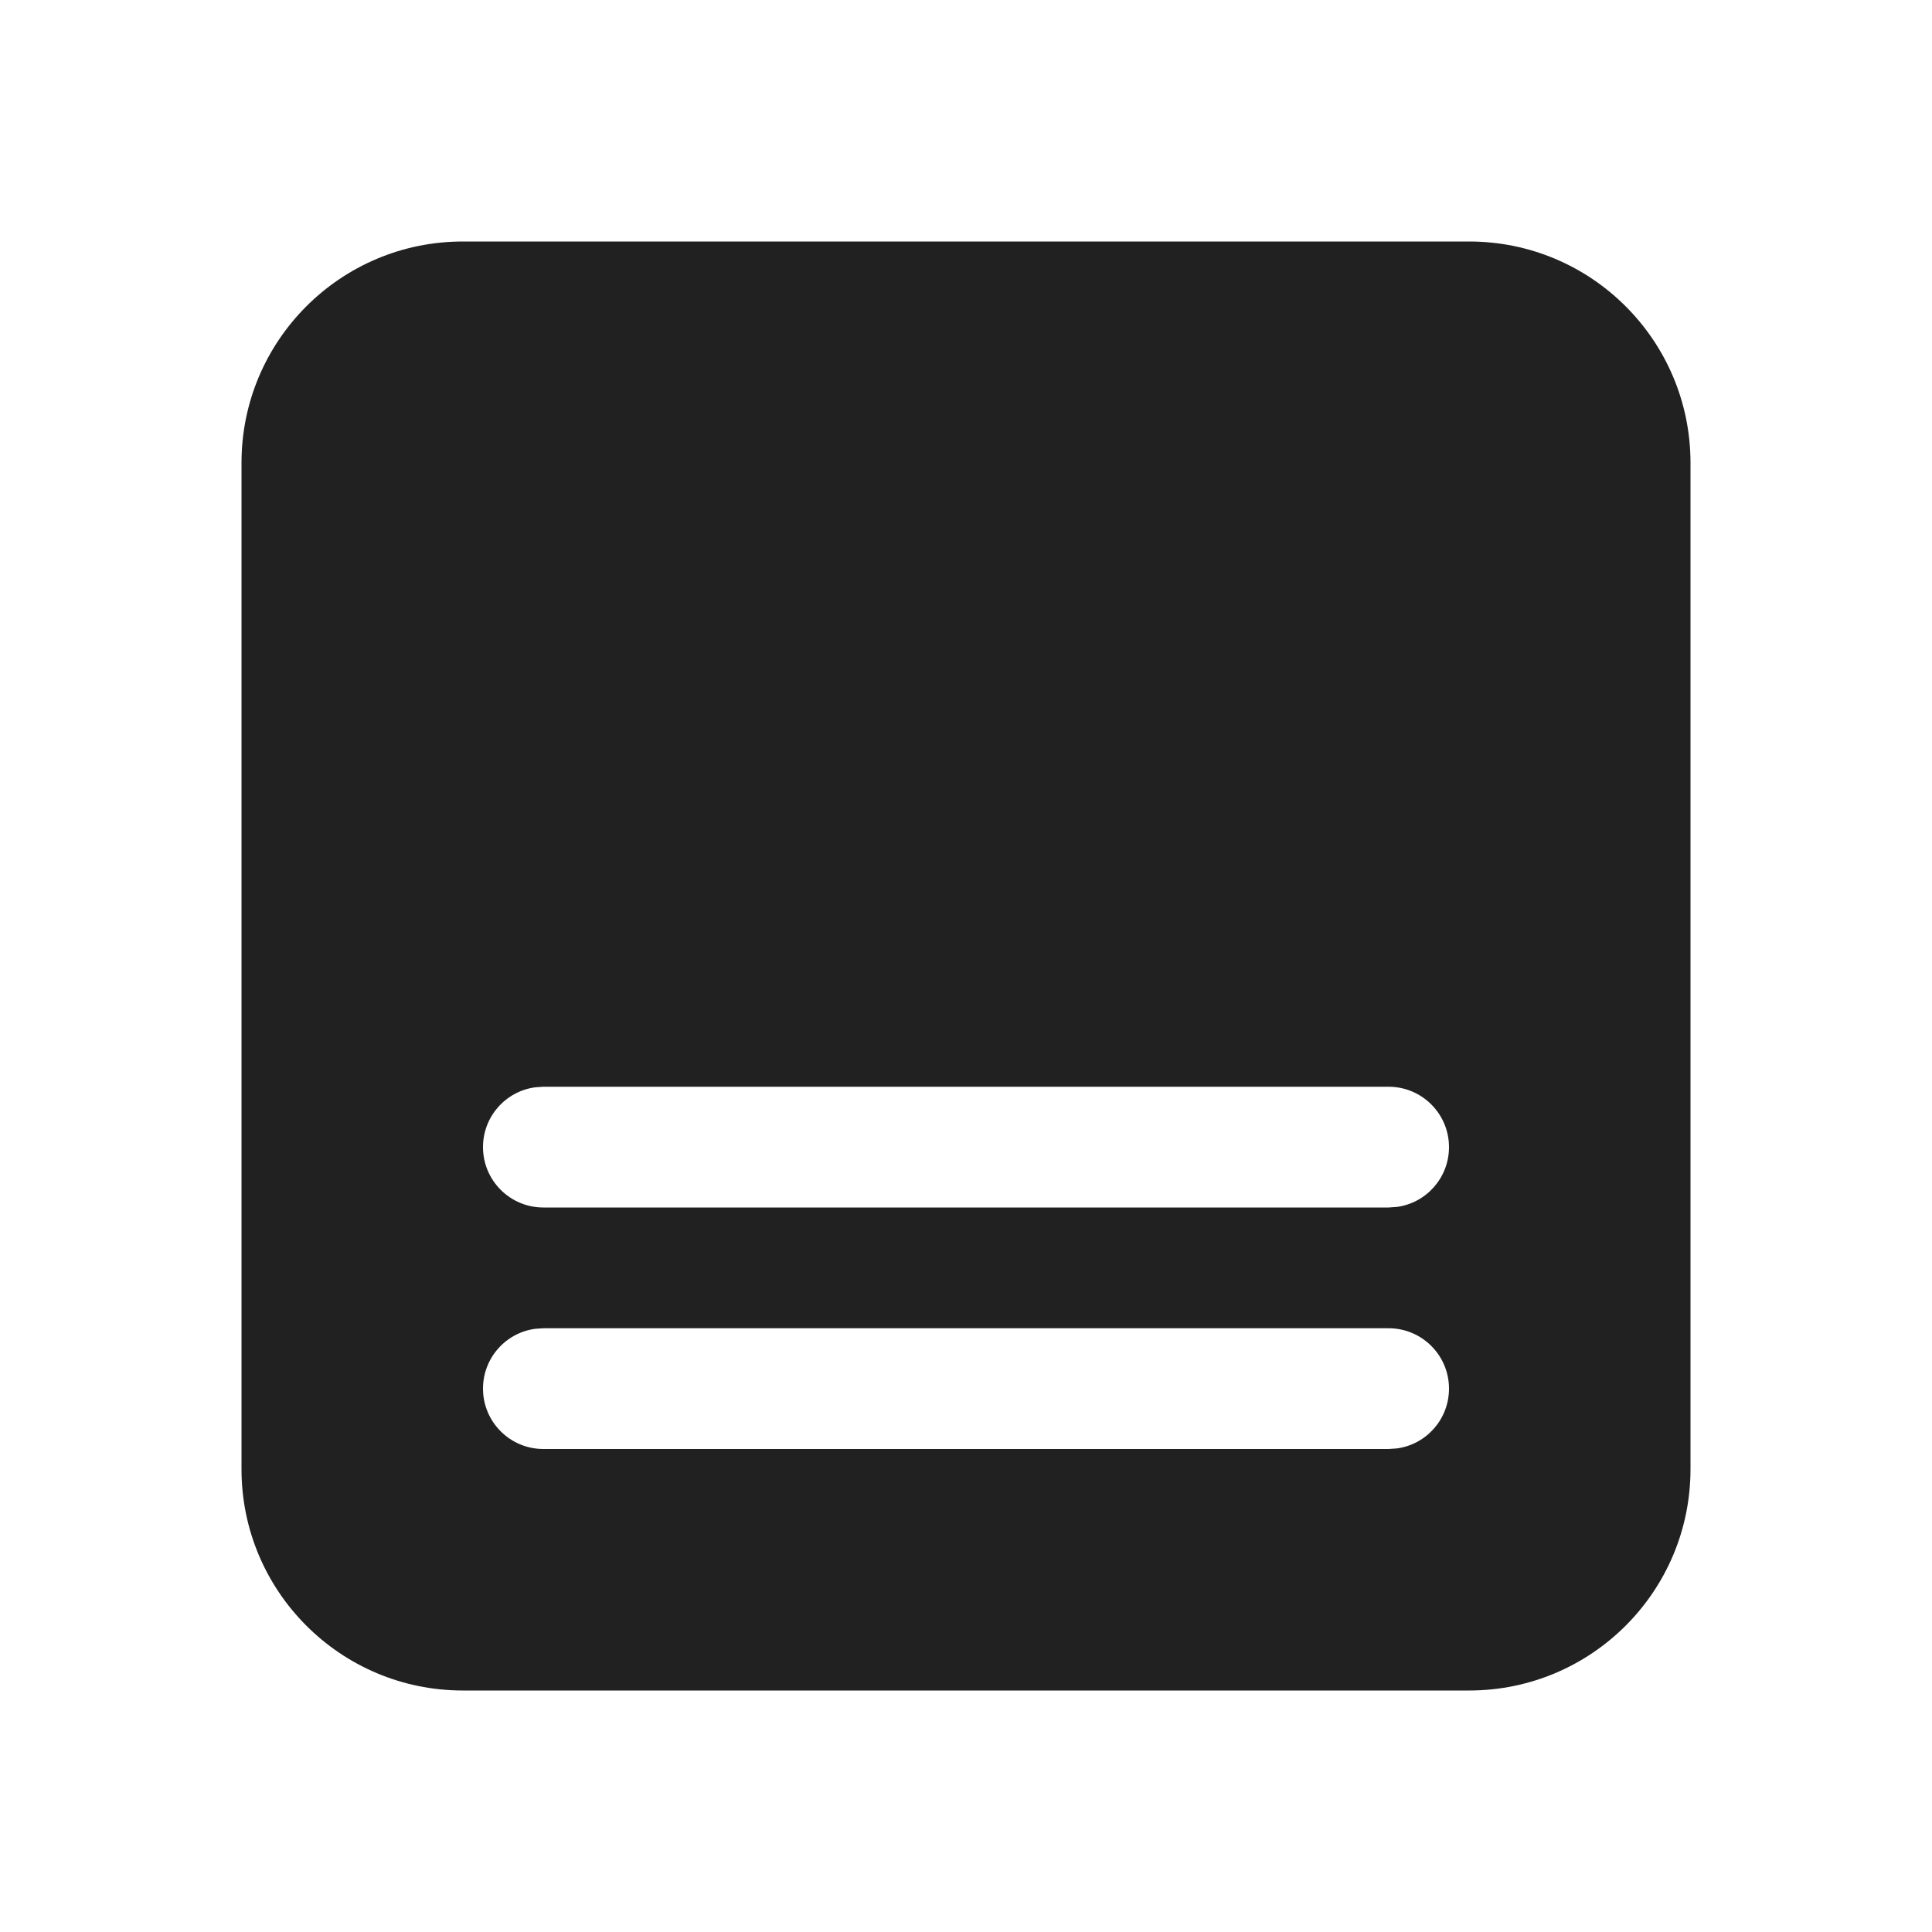
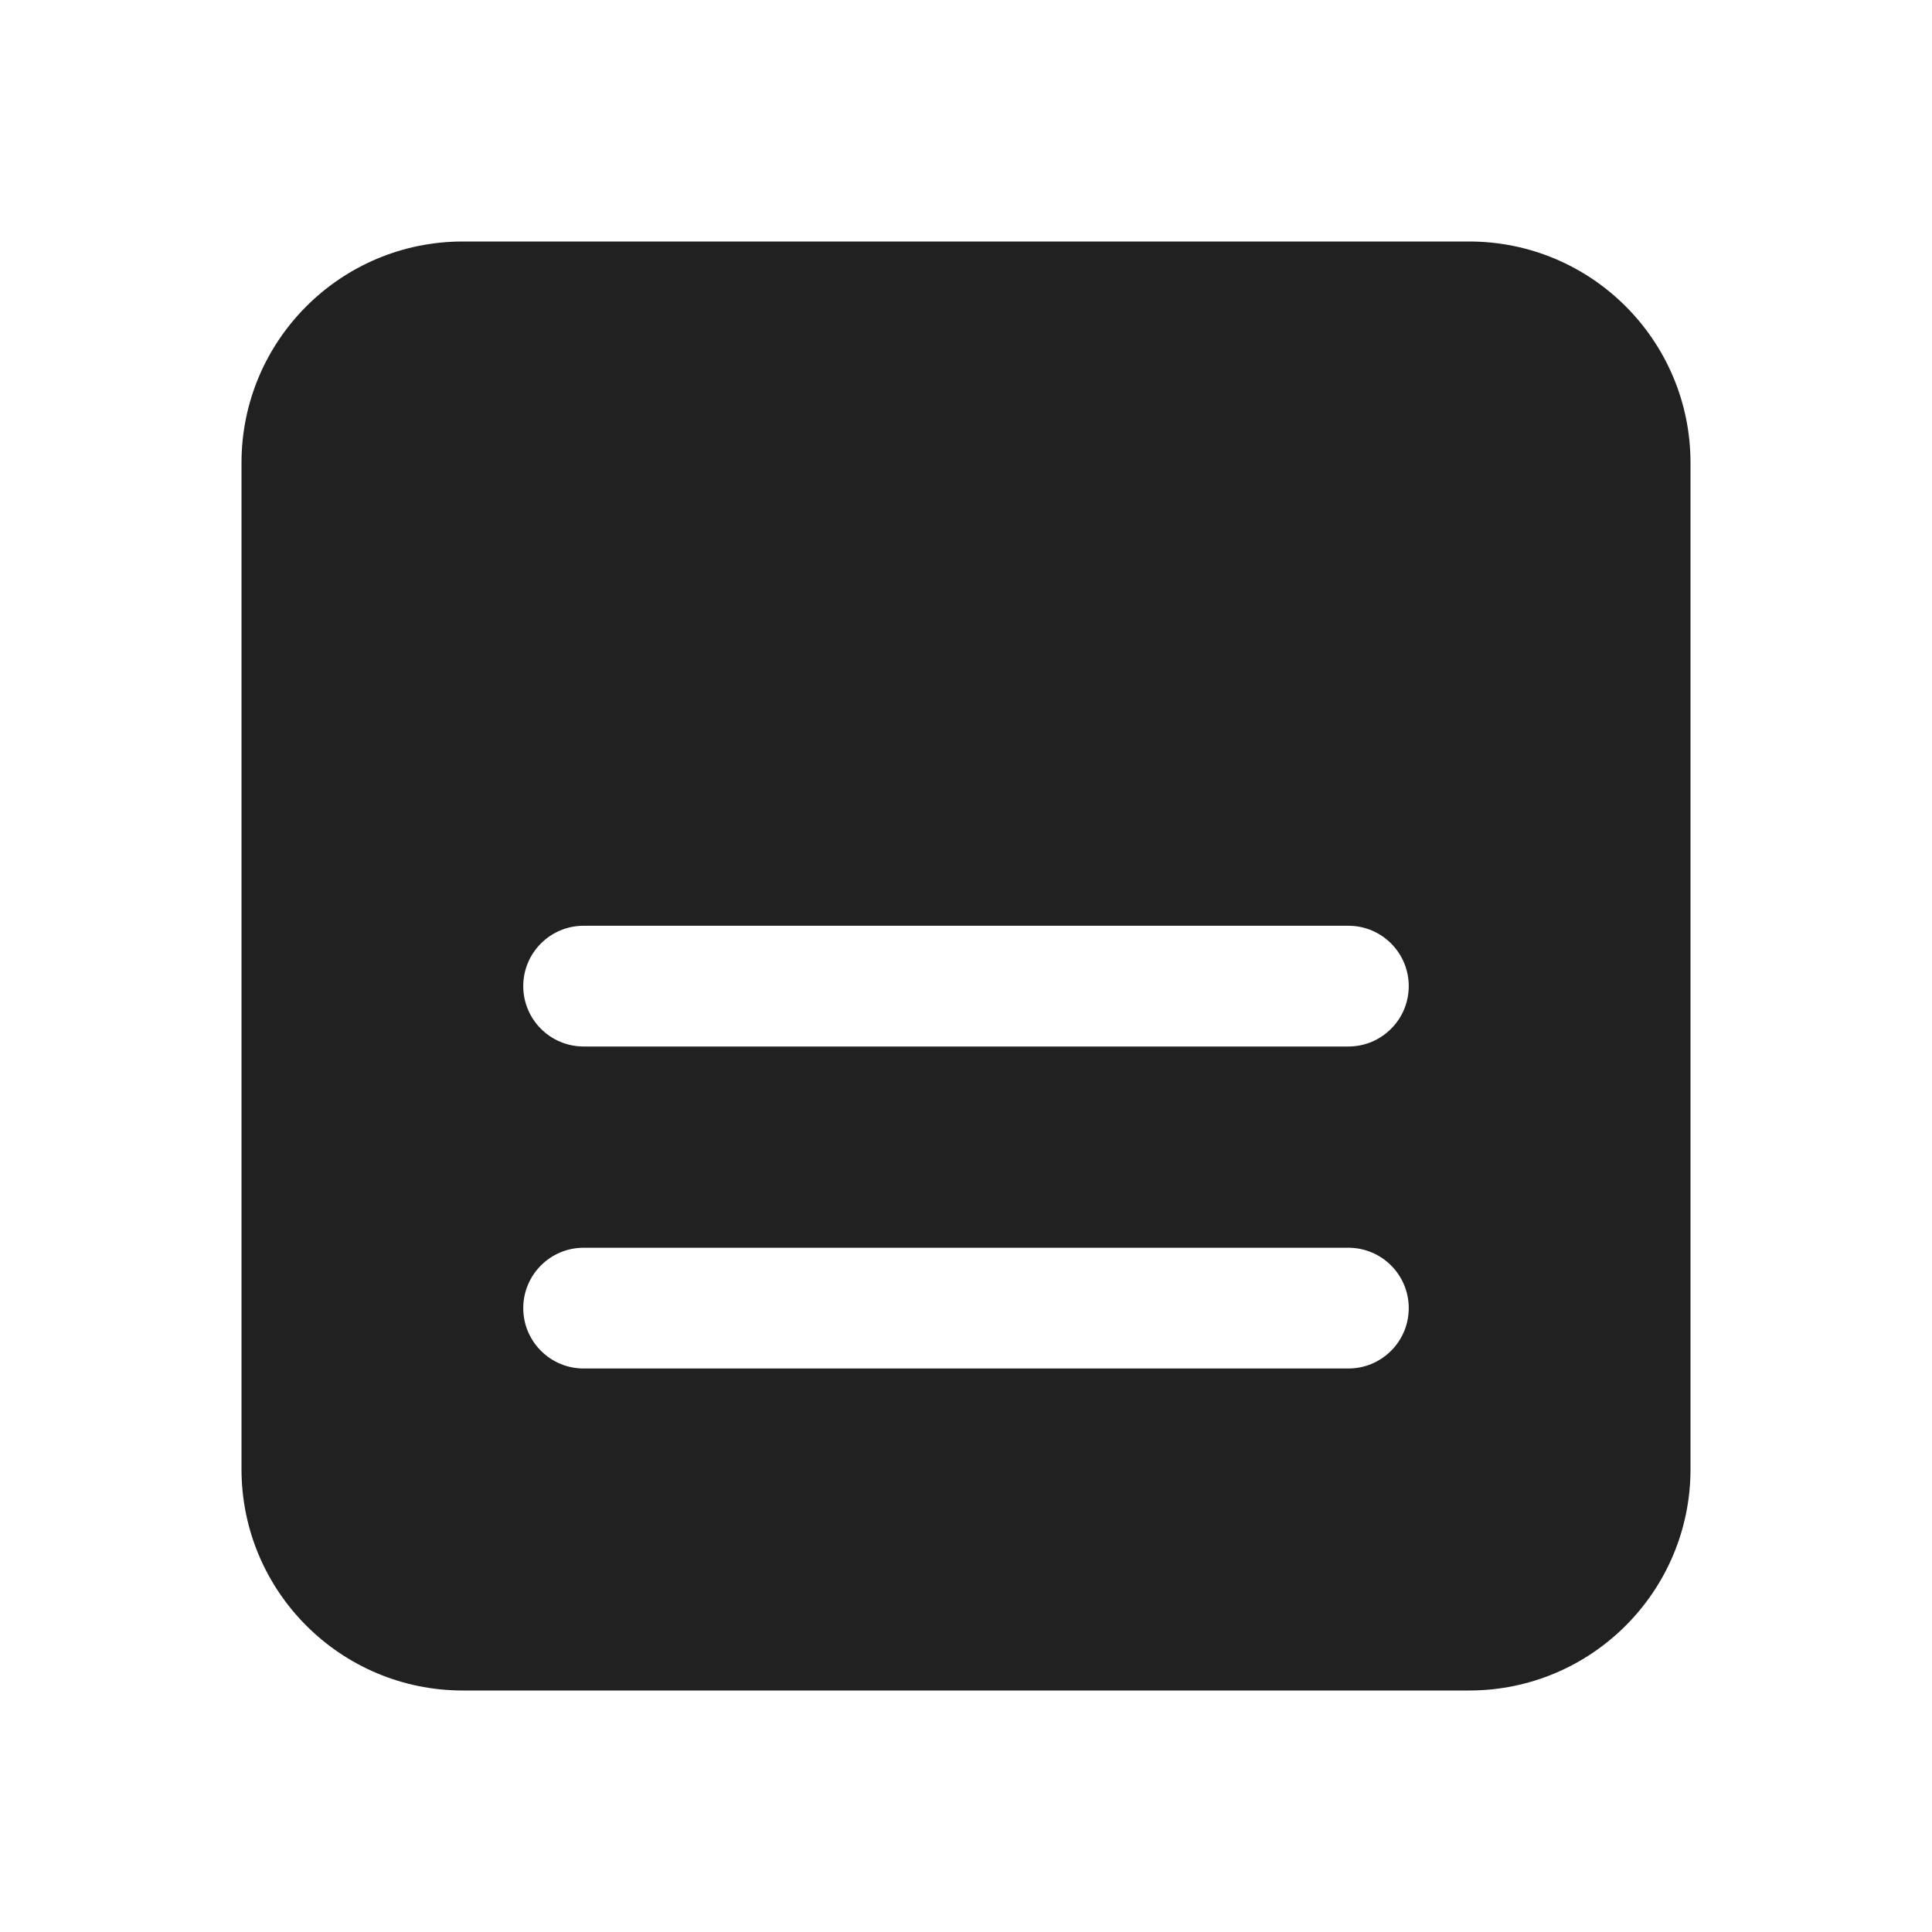
<svg xmlns="http://www.w3.org/2000/svg" width="24" height="24" viewBox="0 0 24 24" fill="none">
-   <path d="M18.25 3C19.769 3 21 4.231 21 5.75V18.25C21 19.769 19.769 21 18.25 21H5.75C4.231 21 3 19.769 3 18.25V5.75C3 4.231 4.231 3 5.75 3H18.25ZM6.75 13.5L6.648 13.507C6.282 13.556 6 13.87 6 14.25C6 14.664 6.336 15 6.75 15H17.25L17.352 14.993C17.718 14.944 18 14.63 18 14.25C18 13.836 17.664 13.5 17.25 13.5H6.75ZM17.25 16.5H6.75L6.648 16.507C6.282 16.556 6 16.87 6 17.25C6 17.664 6.336 18 6.75 18H17.25L17.352 17.993C17.718 17.944 18 17.63 18 17.25C18 16.836 17.664 16.5 17.25 16.5Z" fill="#212121" />
+   <path d="M5.75 3C4.231 3 3 4.231 3 5.75V18.25C3 19.769 4.231 21 5.75 21H18.25C19.769 21 21 19.769 21 18.25V5.75C21 4.231 19.769 3 18.25 3H5.75ZM7.25 11.5H16.75C17.164 11.5 17.5 11.836 17.5 12.25C17.5 12.664 17.164 13 16.75 13H7.25C6.836 13 6.5 12.664 6.5 12.25C6.5 11.836 6.836 11.5 7.25 11.5ZM7.25 15.5H16.75C17.164 15.5 17.5 15.836 17.5 16.25C17.5 16.664 17.164 17 16.75 17H7.25C6.836 17 6.5 16.664 6.5 16.25C6.5 15.836 6.836 15.5 7.25 15.5Z" fill="#212121" />
</svg>
